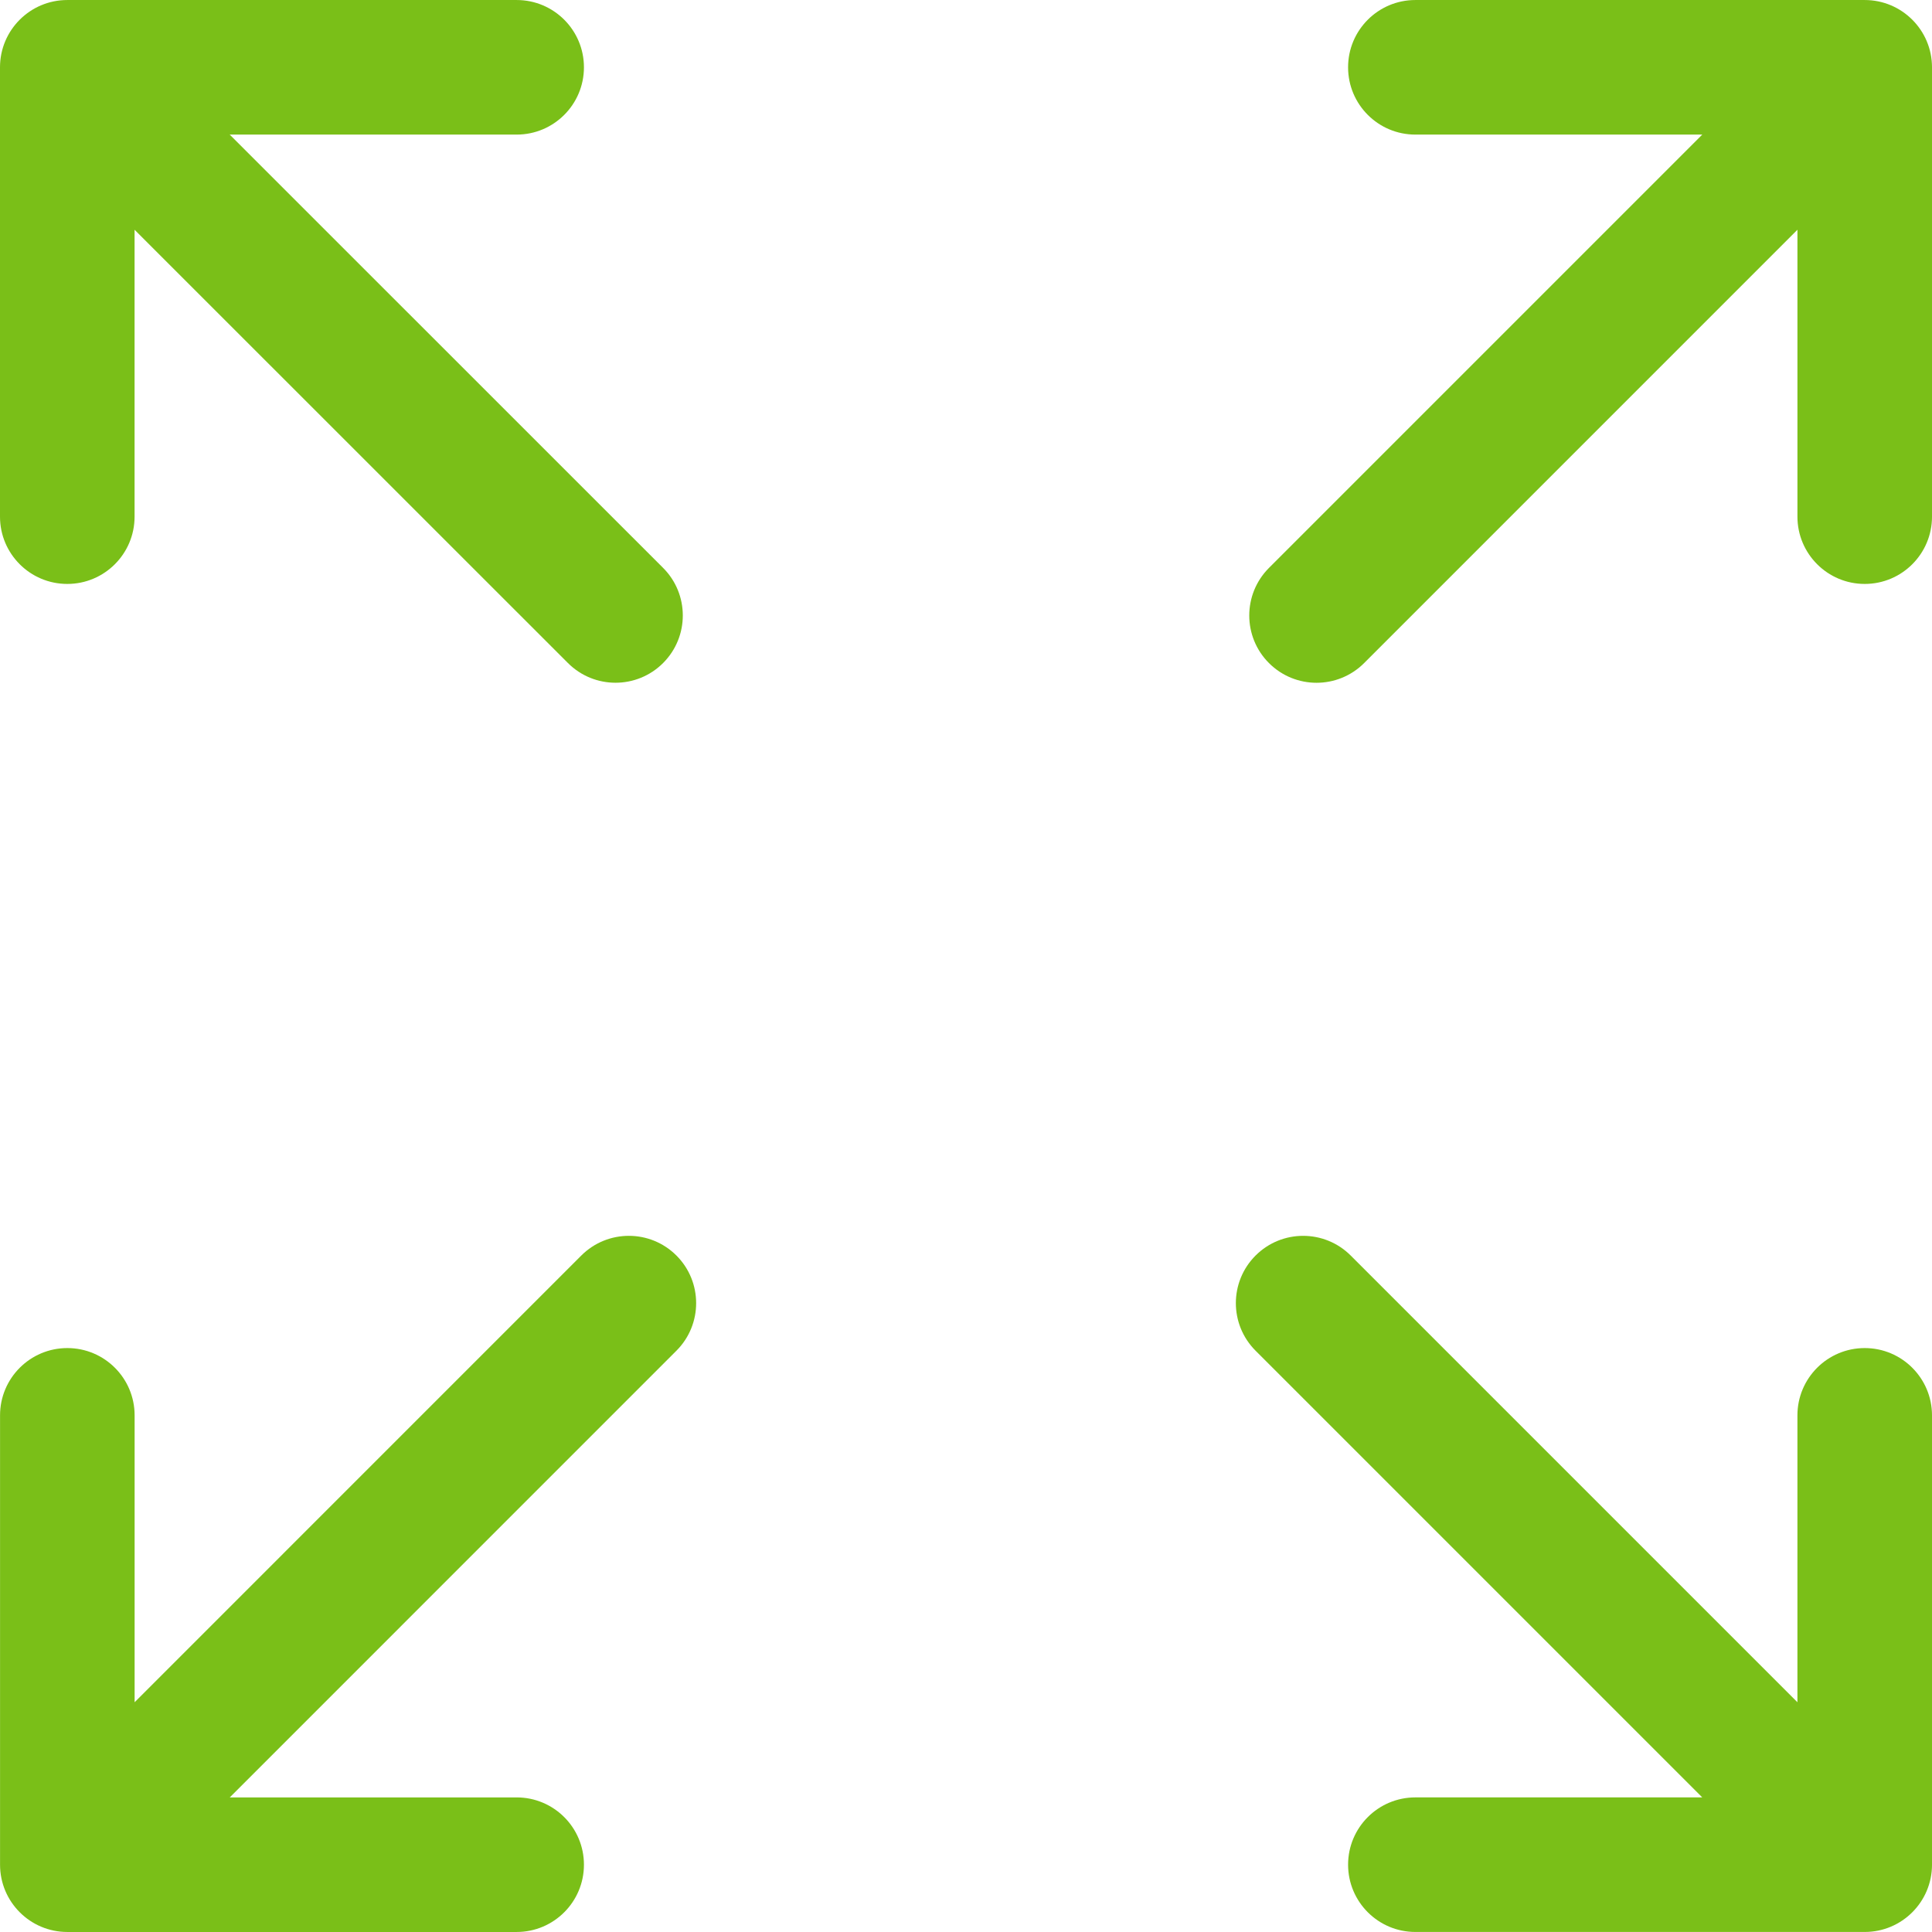
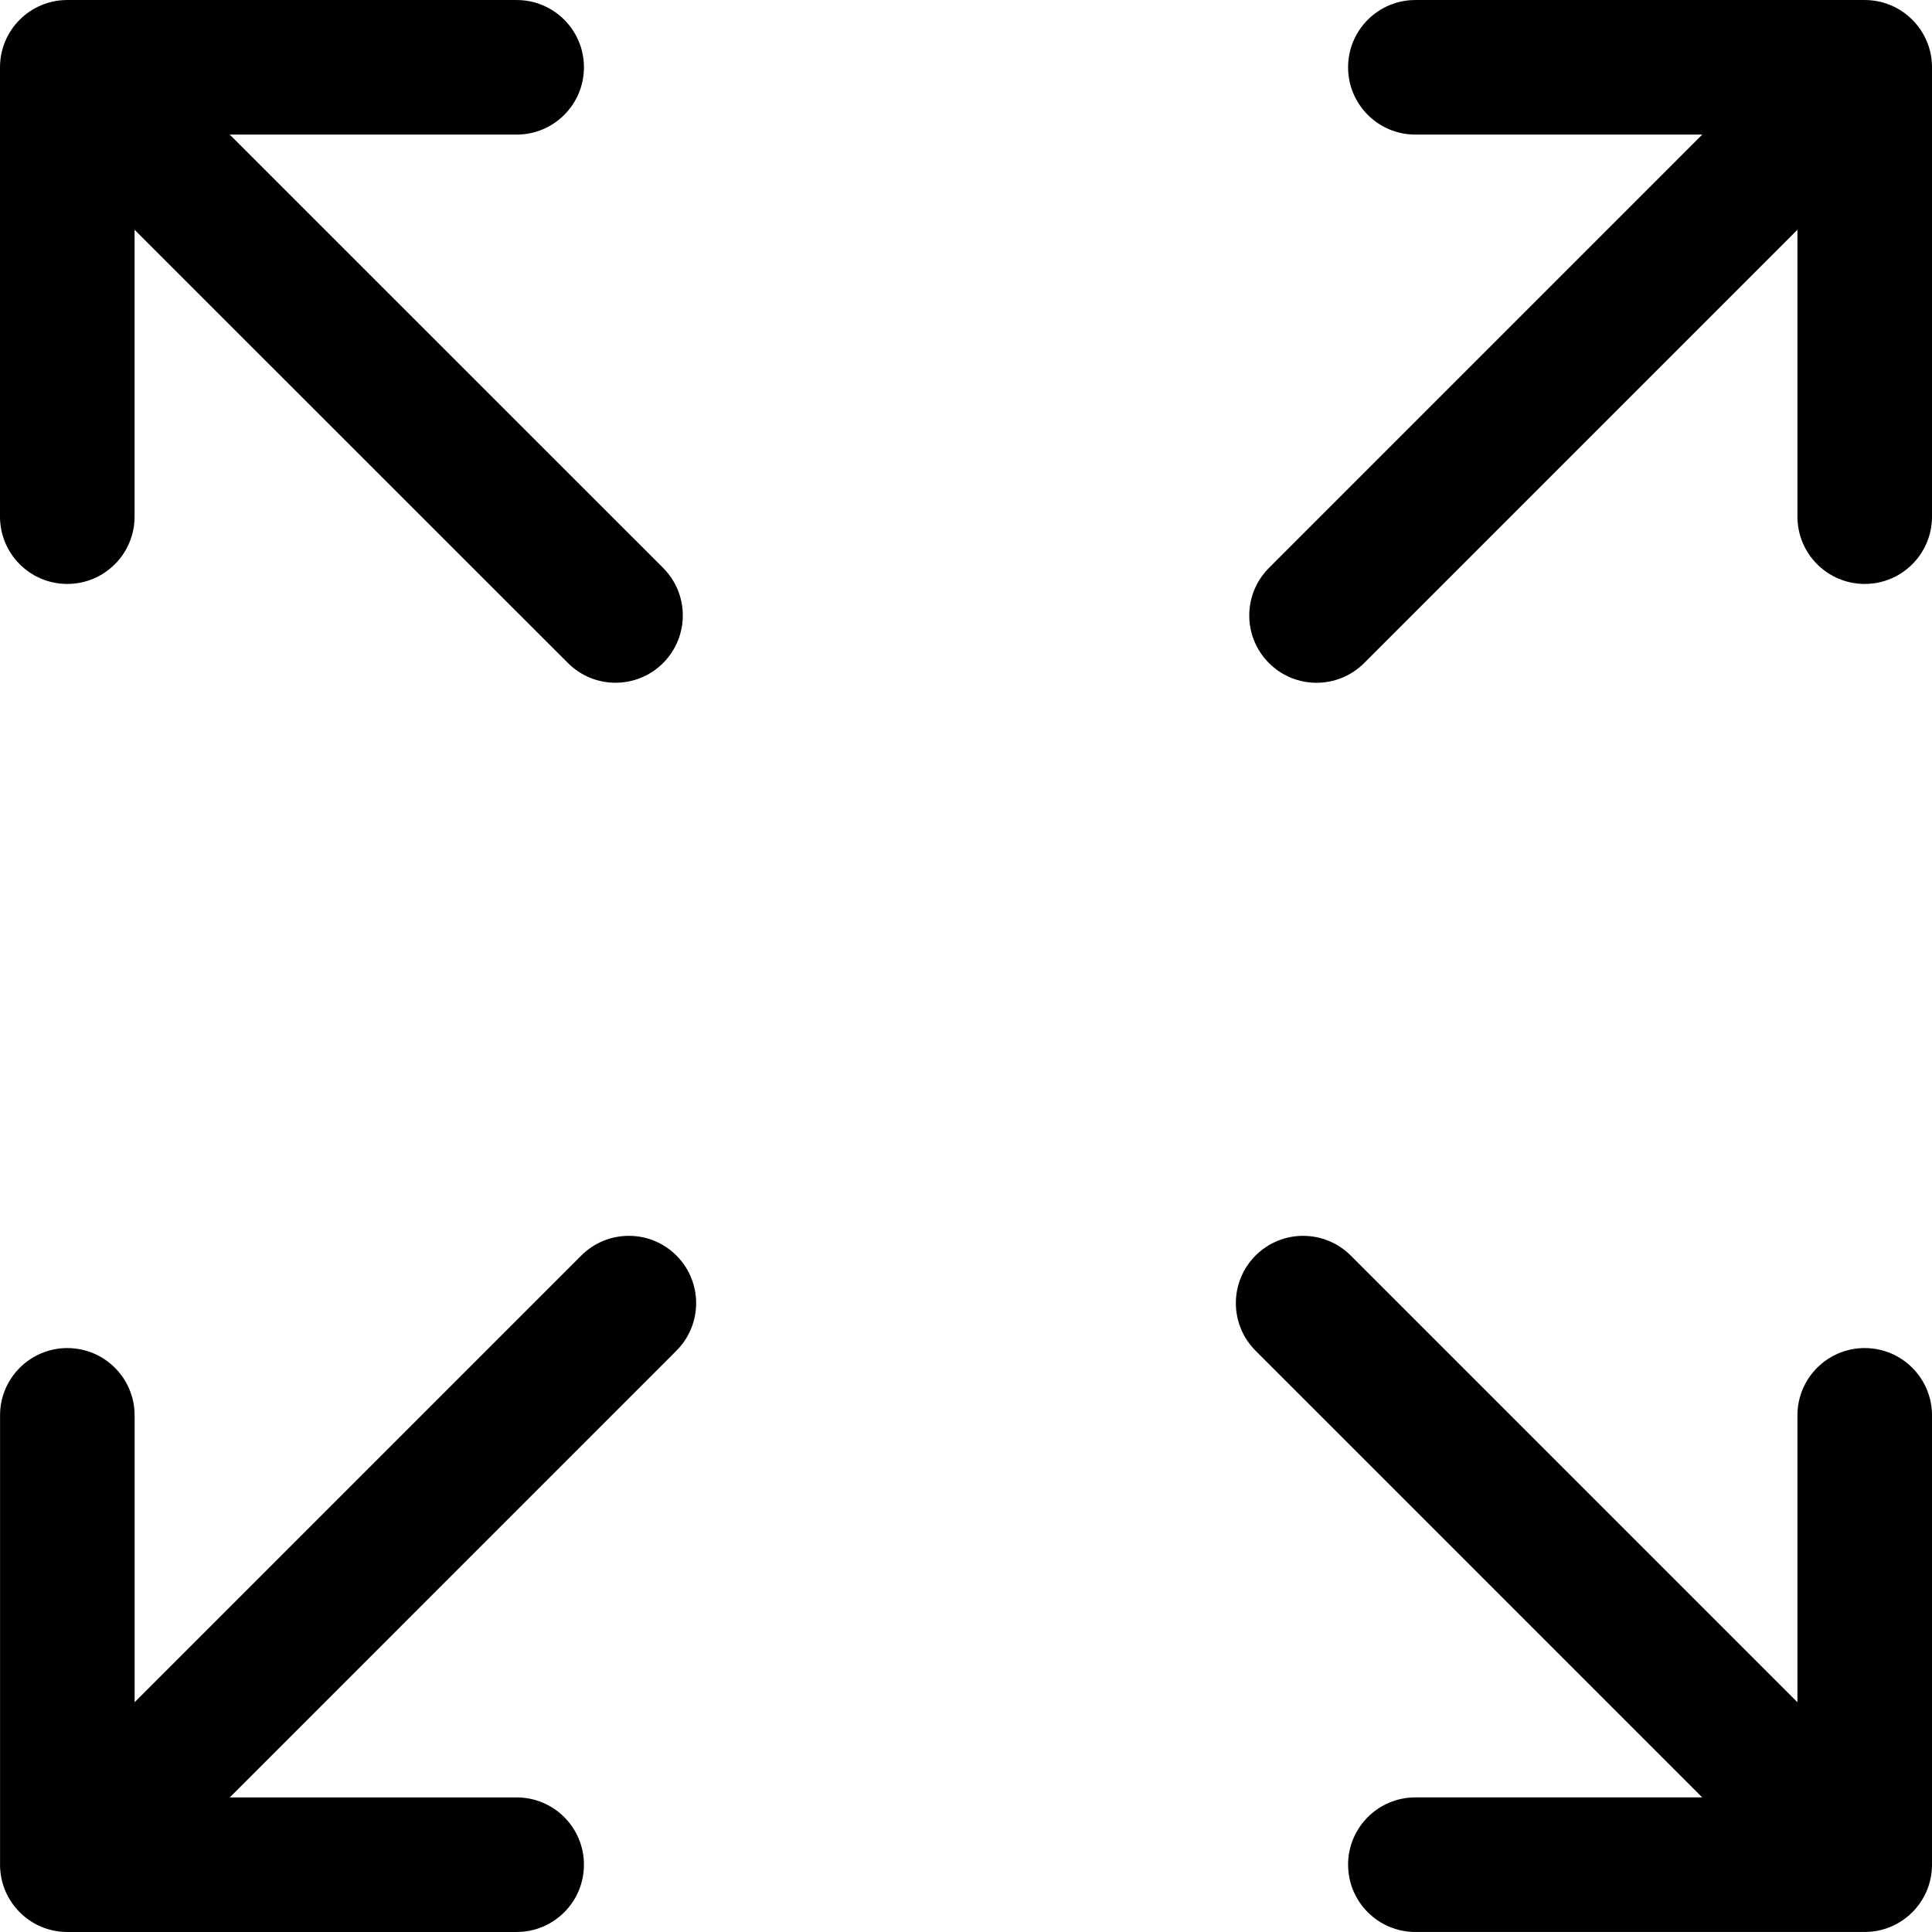
- <svg xmlns="http://www.w3.org/2000/svg" version="1.1" id="Capa_1" x="0px" y="0px" viewBox="0 0 215.35 215.35" style="enable-background:new #7abf18; fill: #7abf18;" xml:space="preserve">
+ <svg xmlns="http://www.w3.org/2000/svg" version="1.1" id="Capa_1" x="0px" y="0px" viewBox="0 0 215.35 215.35" style="enable-background:new #7abf18;" xml:space="preserve">
  <g>
    <path d="M7.5,65.088c4.143,0,7.5-3.358,7.5-7.5V25.61l48.305,48.295c1.465,1.464,3.384,2.196,5.303,2.196   c1.92,0,3.84-0.732,5.304-2.197c2.929-2.929,2.929-7.678-0.001-10.606L25.604,15.002h31.985c4.142,0,7.5-3.358,7.5-7.5   c0-4.142-3.357-7.5-7.5-7.5H7.5c-4.143,0-7.5,3.358-7.5,7.5v50.087C0,61.73,3.357,65.088,7.5,65.088z" />
    <path d="M207.85,150.262c-4.143,0-7.5,3.358-7.5,7.5v31.979l-49.792-49.792c-2.93-2.929-7.678-2.929-10.607,0   c-2.929,2.929-2.929,7.678,0,10.606l49.791,49.791h-31.977c-4.143,0-7.5,3.358-7.5,7.5c0,4.142,3.357,7.5,7.5,7.5h50.086   c4.143,0,7.5-3.358,7.5-7.5v-50.084C215.35,153.62,211.992,150.262,207.85,150.262z" />
    <path d="M64.792,139.949L15.005,189.74v-31.978c0-4.142-3.357-7.5-7.5-7.5s-7.5,3.358-7.5,7.5v50.086c0,4.142,3.357,7.5,7.5,7.5   h50.084c4.142,0,7.5-3.358,7.5-7.5s-3.357-7.5-7.5-7.5H25.611l49.788-49.793c2.929-2.929,2.929-7.678-0.001-10.607   C72.471,137.02,67.722,137.02,64.792,139.949z" />
    <path d="M207.85,0.002h-50.086c-4.143,0-7.5,3.358-7.5,7.5c0,4.142,3.357,7.5,7.5,7.5h31.979l-48.298,48.301   c-2.929,2.929-2.929,7.678,0.001,10.607c1.464,1.464,3.384,2.196,5.303,2.196c1.919,0,3.839-0.733,5.304-2.197l48.298-48.301v31.98   c0,4.142,3.357,7.5,7.5,7.5c4.143,0,7.5-3.358,7.5-7.5V7.502C215.35,3.359,211.992,0.002,207.85,0.002z" />
  </g>
  <g>
</g>
  <g>
</g>
  <g>
</g>
  <g>
</g>
  <g>
</g>
  <g>
</g>
  <g>
</g>
  <g>
</g>
  <g>
</g>
  <g>
</g>
  <g>
</g>
  <g>
</g>
  <g>
</g>
  <g>
</g>
  <g>
</g>
</svg>
